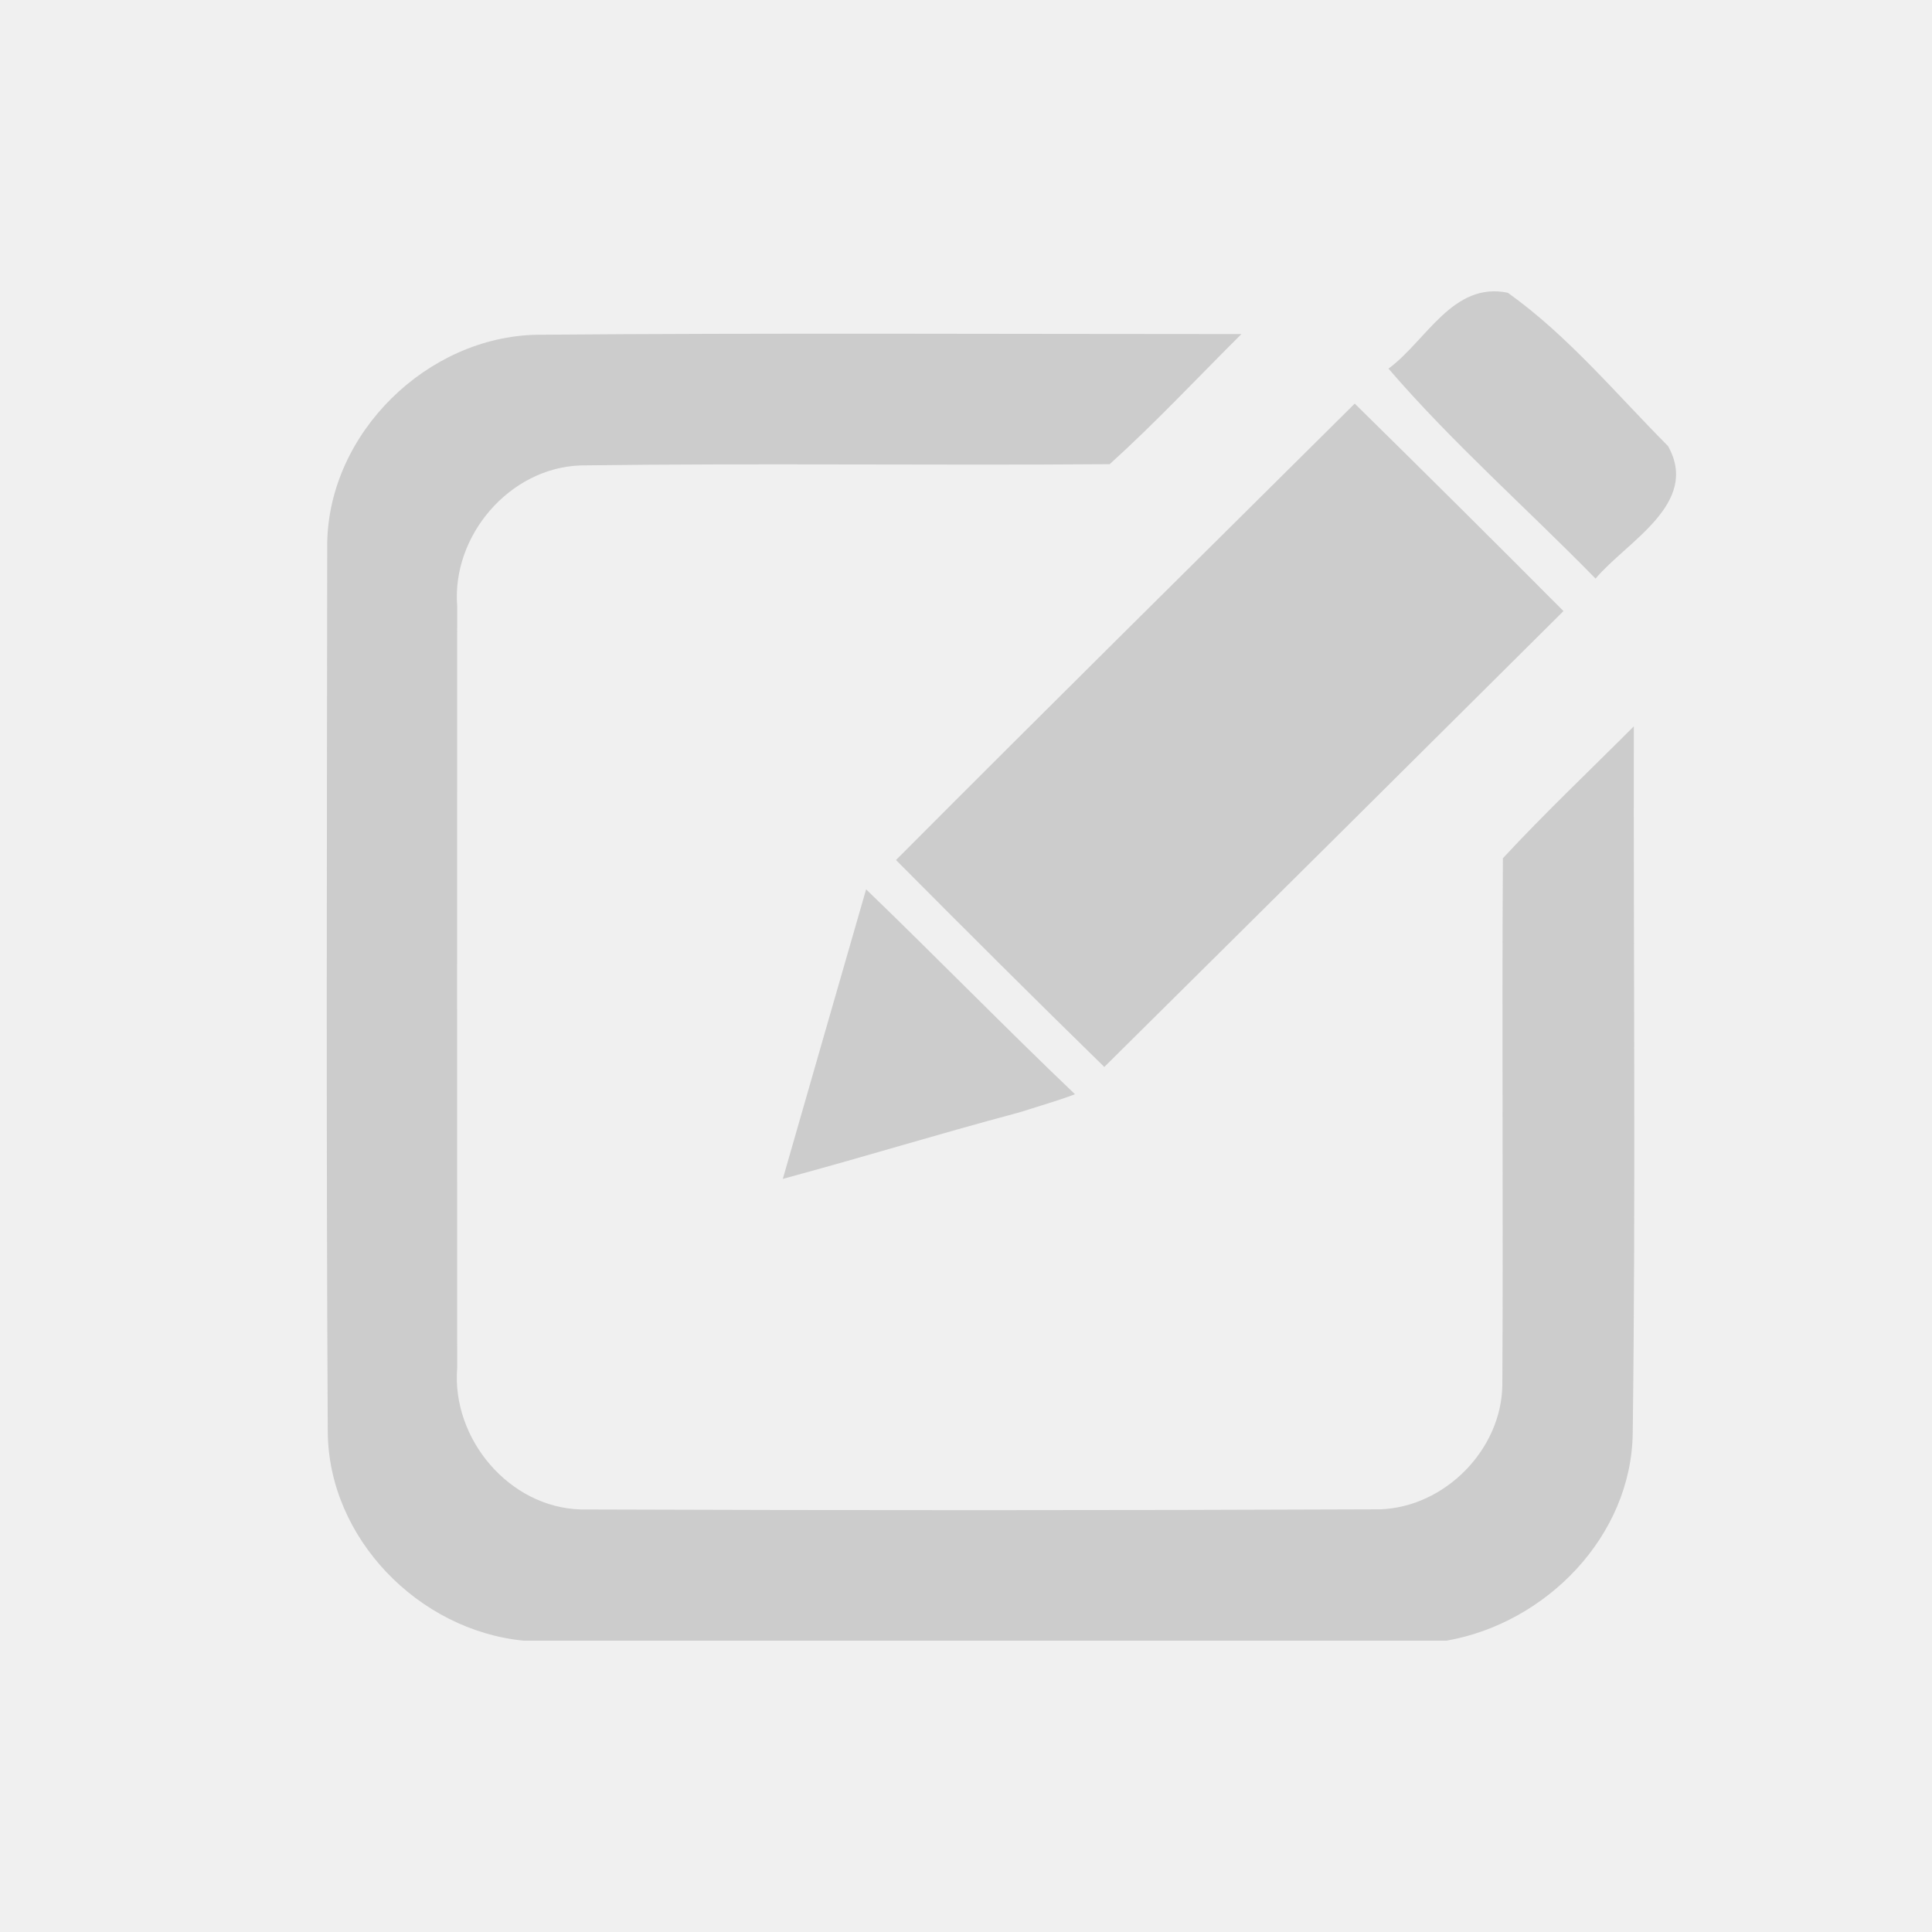
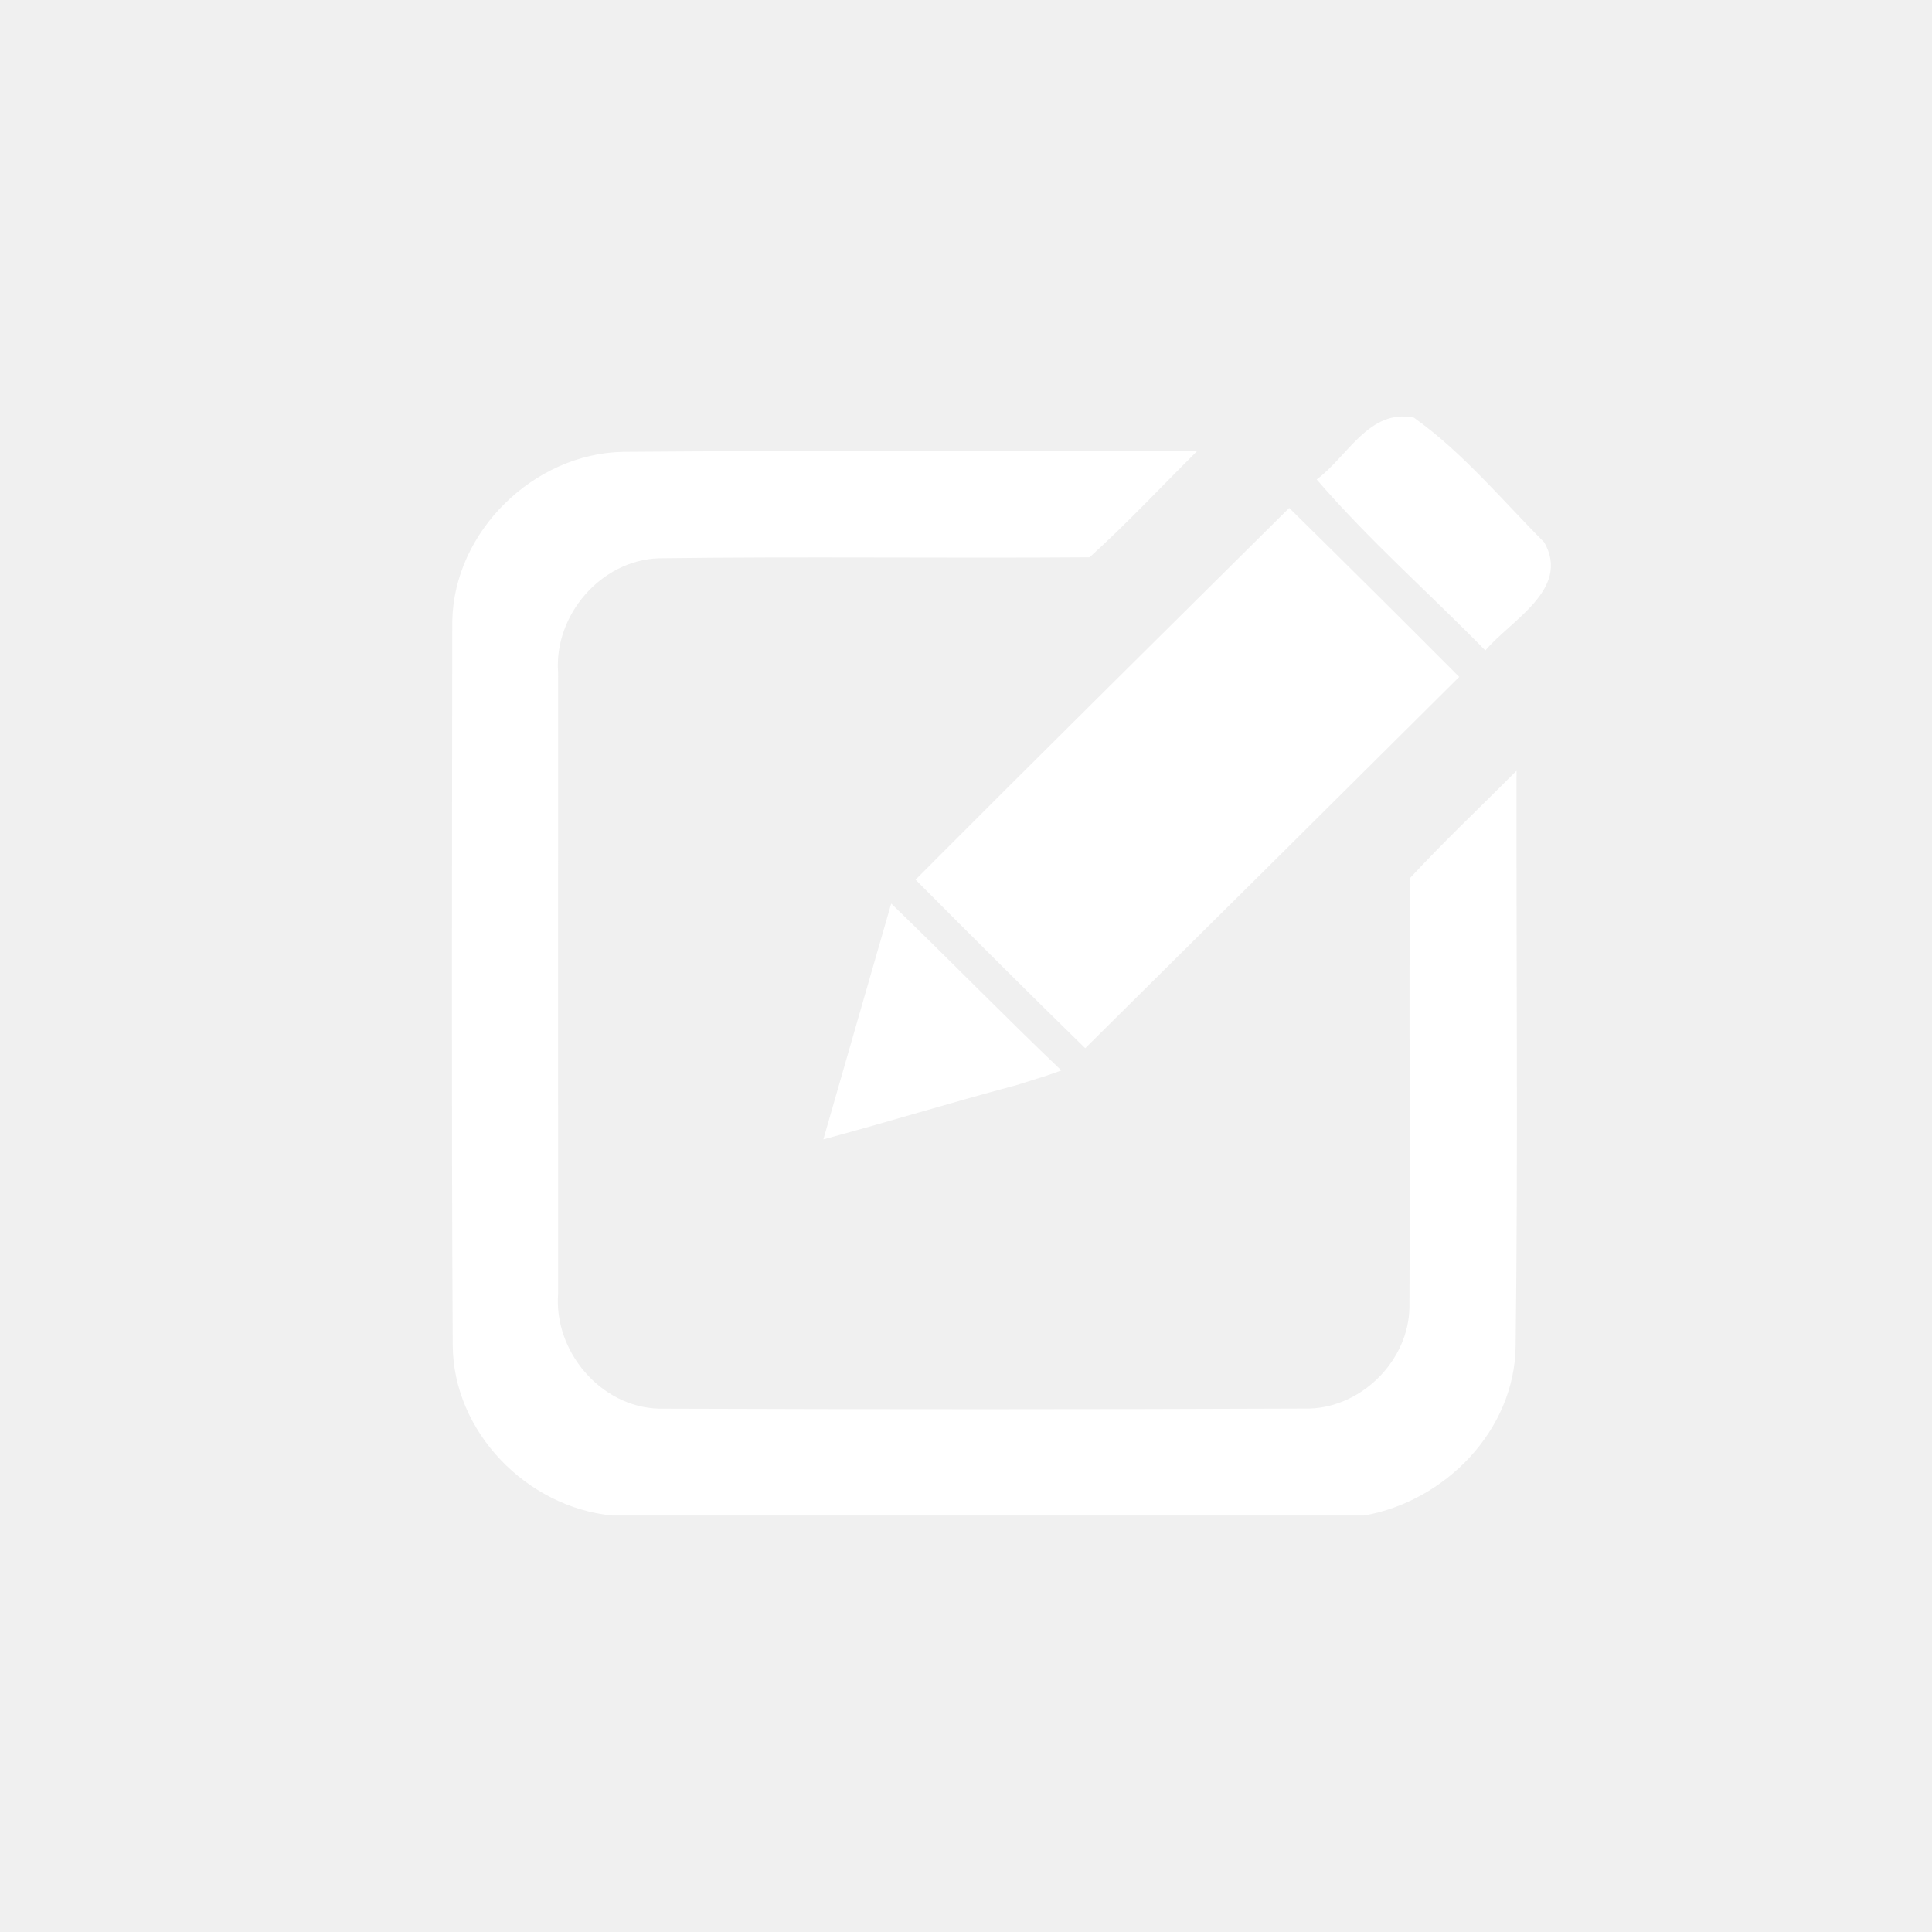
<svg xmlns="http://www.w3.org/2000/svg" fill="#888888" viewBox="0 0 24 24" version="1.1" id="svg4487">
  <defs id="defs4491" />
  <g id="g4494" transform="matrix(0.01710339,0,0,0.01710339,3.448735,3.448699)" style="fill:#cccccc;fill-opacity:1">
-     <path id="path4492" d="M 1009.825,122.3 C 972.225,84.5 937.125,42.1 893.525,11 c -40,-8.3 -59.2,34.9 -86.7,55.1 46.4,53.9 100.5,101.5 150.4,152.5 22.6,-26.9 76.2,-54.5 52.6,-96.3 z m -24.8,203.6 c -31.7,31.8 -64.5,62.8 -95.1,95.8 -0.8,127.5 0.3,255 -0.4,382.6 -0.6,47 -41.8,88.7 -88.8,90.3 -193.4,0.8 -387,0.8 -580.4,0.1 -52.2,-1.4 -94,-51.4 -89.9,-102.7 -0.1,-184.6 -0.1,-369.1 0,-553.5 -4,-51.1 38,-100.3 89.6,-102.1 128.1,-1.7 256.3,0.1 384.3,-0.9 33.2,-30 63.9,-62.9 95.7,-94.5 -170.6,0 -341,-0.9 -511.6,0.5 -79.6,1.4 -151,71 -152.4,151 -0.2,215.2 -0.8,430.3 0.4,645.5 0.3,77.5 66.1,144.7 142.4,152 h 670.2 c 72.3,-12.7 134.3,-75.8 135.2,-150.9 2.2,-171 0.5,-342.2 0.8,-513.2 z m -51.1,-83.7 c -50.2,-50.5 -100.8,-100.7 -151.6,-150.7 C 671.125,201.9 559.725,312 449.125,423 c 50.1,50.4 100.4,100.6 151.3,150.3 111.3,-110.2 222.5,-220.7 333.5,-331.1 z m -567,412.4 c 68.1,-18.5 104.4,-30.2 172.5,-48.5 18.2,-5.8 30.3,-9.3 39.7,-13 -48.2,-45.9 -103.6,-102.5 -151.7,-148.8 -20.3,70.1 -40.3,140.2 -60.5,210.3 z" style="fill:#cccccc;fill-opacity:1" />
+     <path id="path4492" d="m 920.022,192.357 c -30.625,-30.788 -59.215,-65.323 -94.727,-90.655 -32.58,-6.76 -48.219,28.426 -70.618,44.879 37.793,43.902 81.858,82.672 122.502,124.212 18.408,-21.91 62.065,-44.391 42.843,-78.437 z m -20.2,165.833 c -25.82,25.901 -52.536,51.151 -77.46,78.03 -0.652,103.85 0.244,207.699 -0.326,311.63 -0.489,38.282 -34.046,72.247 -72.328,73.55 -157.526,0.652 -315.214,0.652 -472.739,0.082 -42.517,-1.14 -76.564,-41.866 -73.224,-83.65 -0.081,-150.358 -0.081,-300.634 0,-450.829 -3.258,-41.621 30.951,-81.695 72.98,-83.161 104.338,-1.385 208.758,0.081 313.015,-0.733 27.042,-24.435 52.047,-51.232 77.948,-76.971 -138.955,0 -277.747,-0.733 -416.701,0.407 -64.835,1.14 -122.99,57.83 -124.131,122.99 -0.163,175.282 -0.652,350.482 0.326,525.764 0.244,63.124 53.839,117.859 115.986,123.805 h 545.882 c 58.889,-10.344 109.388,-61.74 110.121,-122.909 1.792,-139.281 0.407,-278.724 0.652,-418.005 z m -41.621,-68.174 c -40.888,-41.133 -82.102,-82.021 -123.479,-122.746 -90.573,89.921 -181.309,179.599 -271.393,270.009 40.807,41.051 81.776,81.939 123.235,122.42 90.655,-89.759 181.228,-179.762 271.638,-269.683 z M 396.376,625.918 c 55.468,-15.068 85.034,-24.598 140.502,-39.504 14.824,-4.724 24.68,-7.575 32.336,-10.589 -39.259,-37.386 -84.383,-83.487 -123.561,-121.199 -16.534,57.097 -32.825,114.194 -49.278,171.291 z" style="fill:#ffffff;fill-opacity:1;stroke-width:0.815" />
  </g>
</svg>
